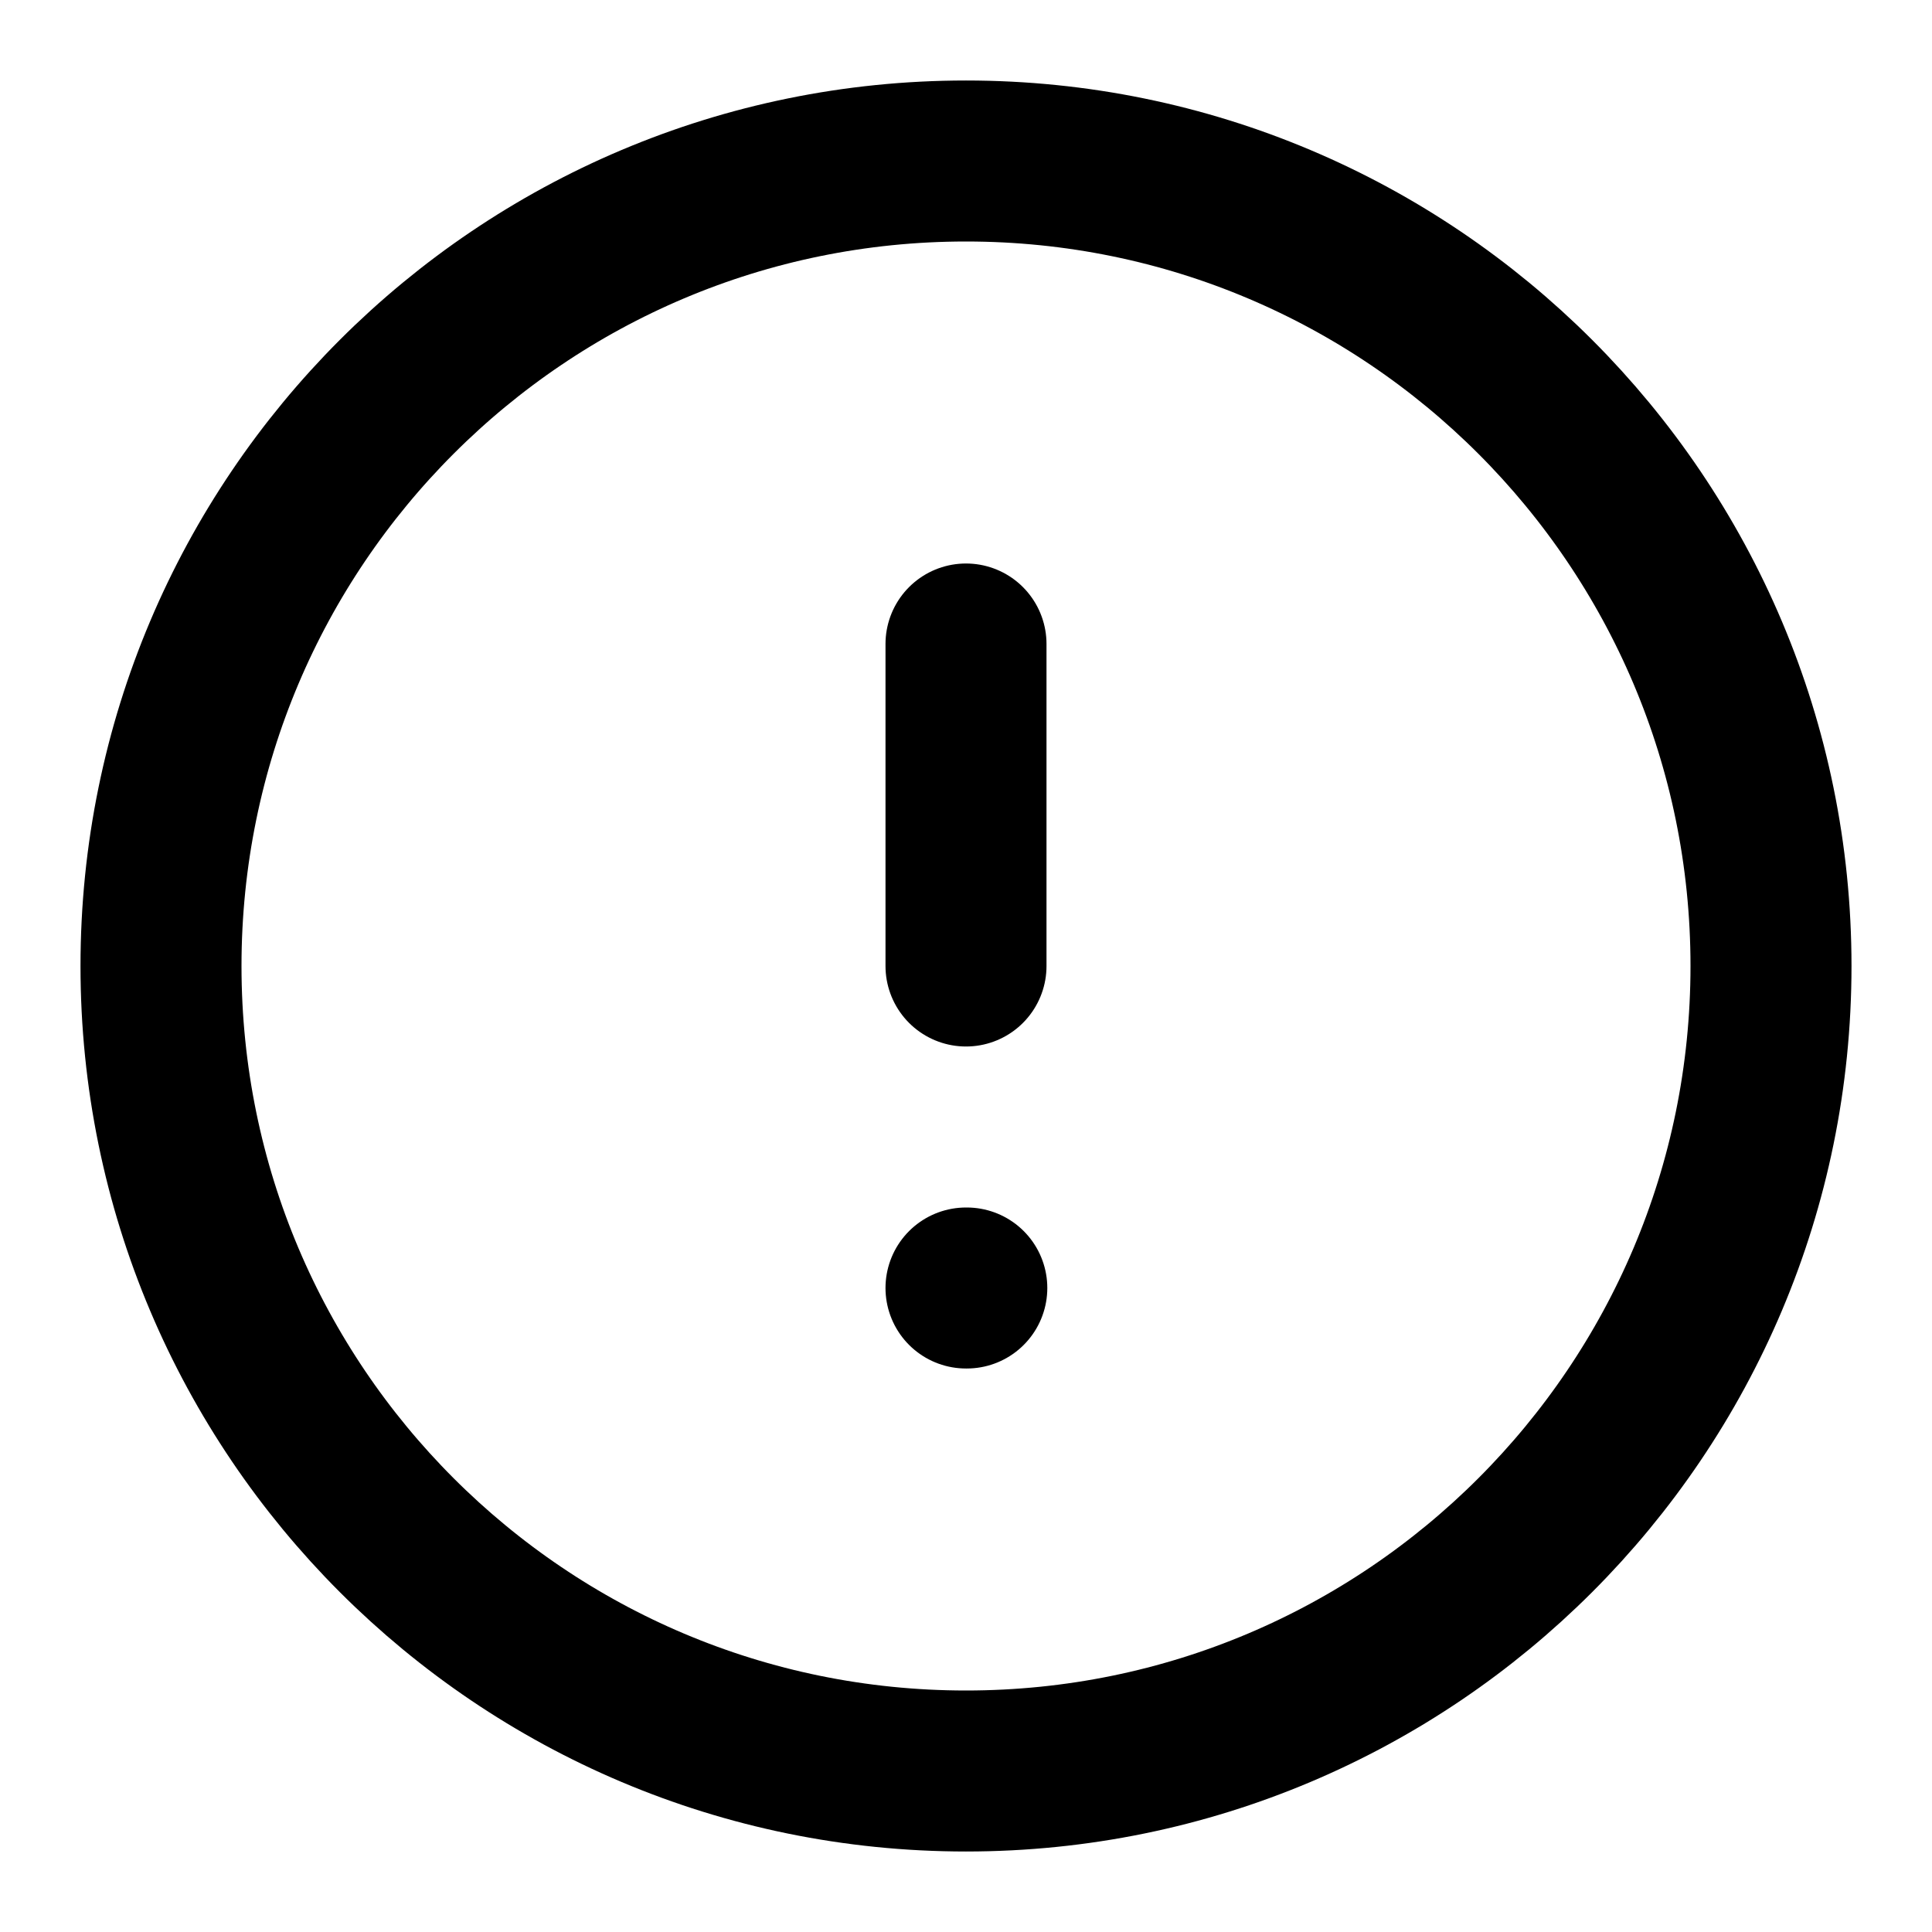
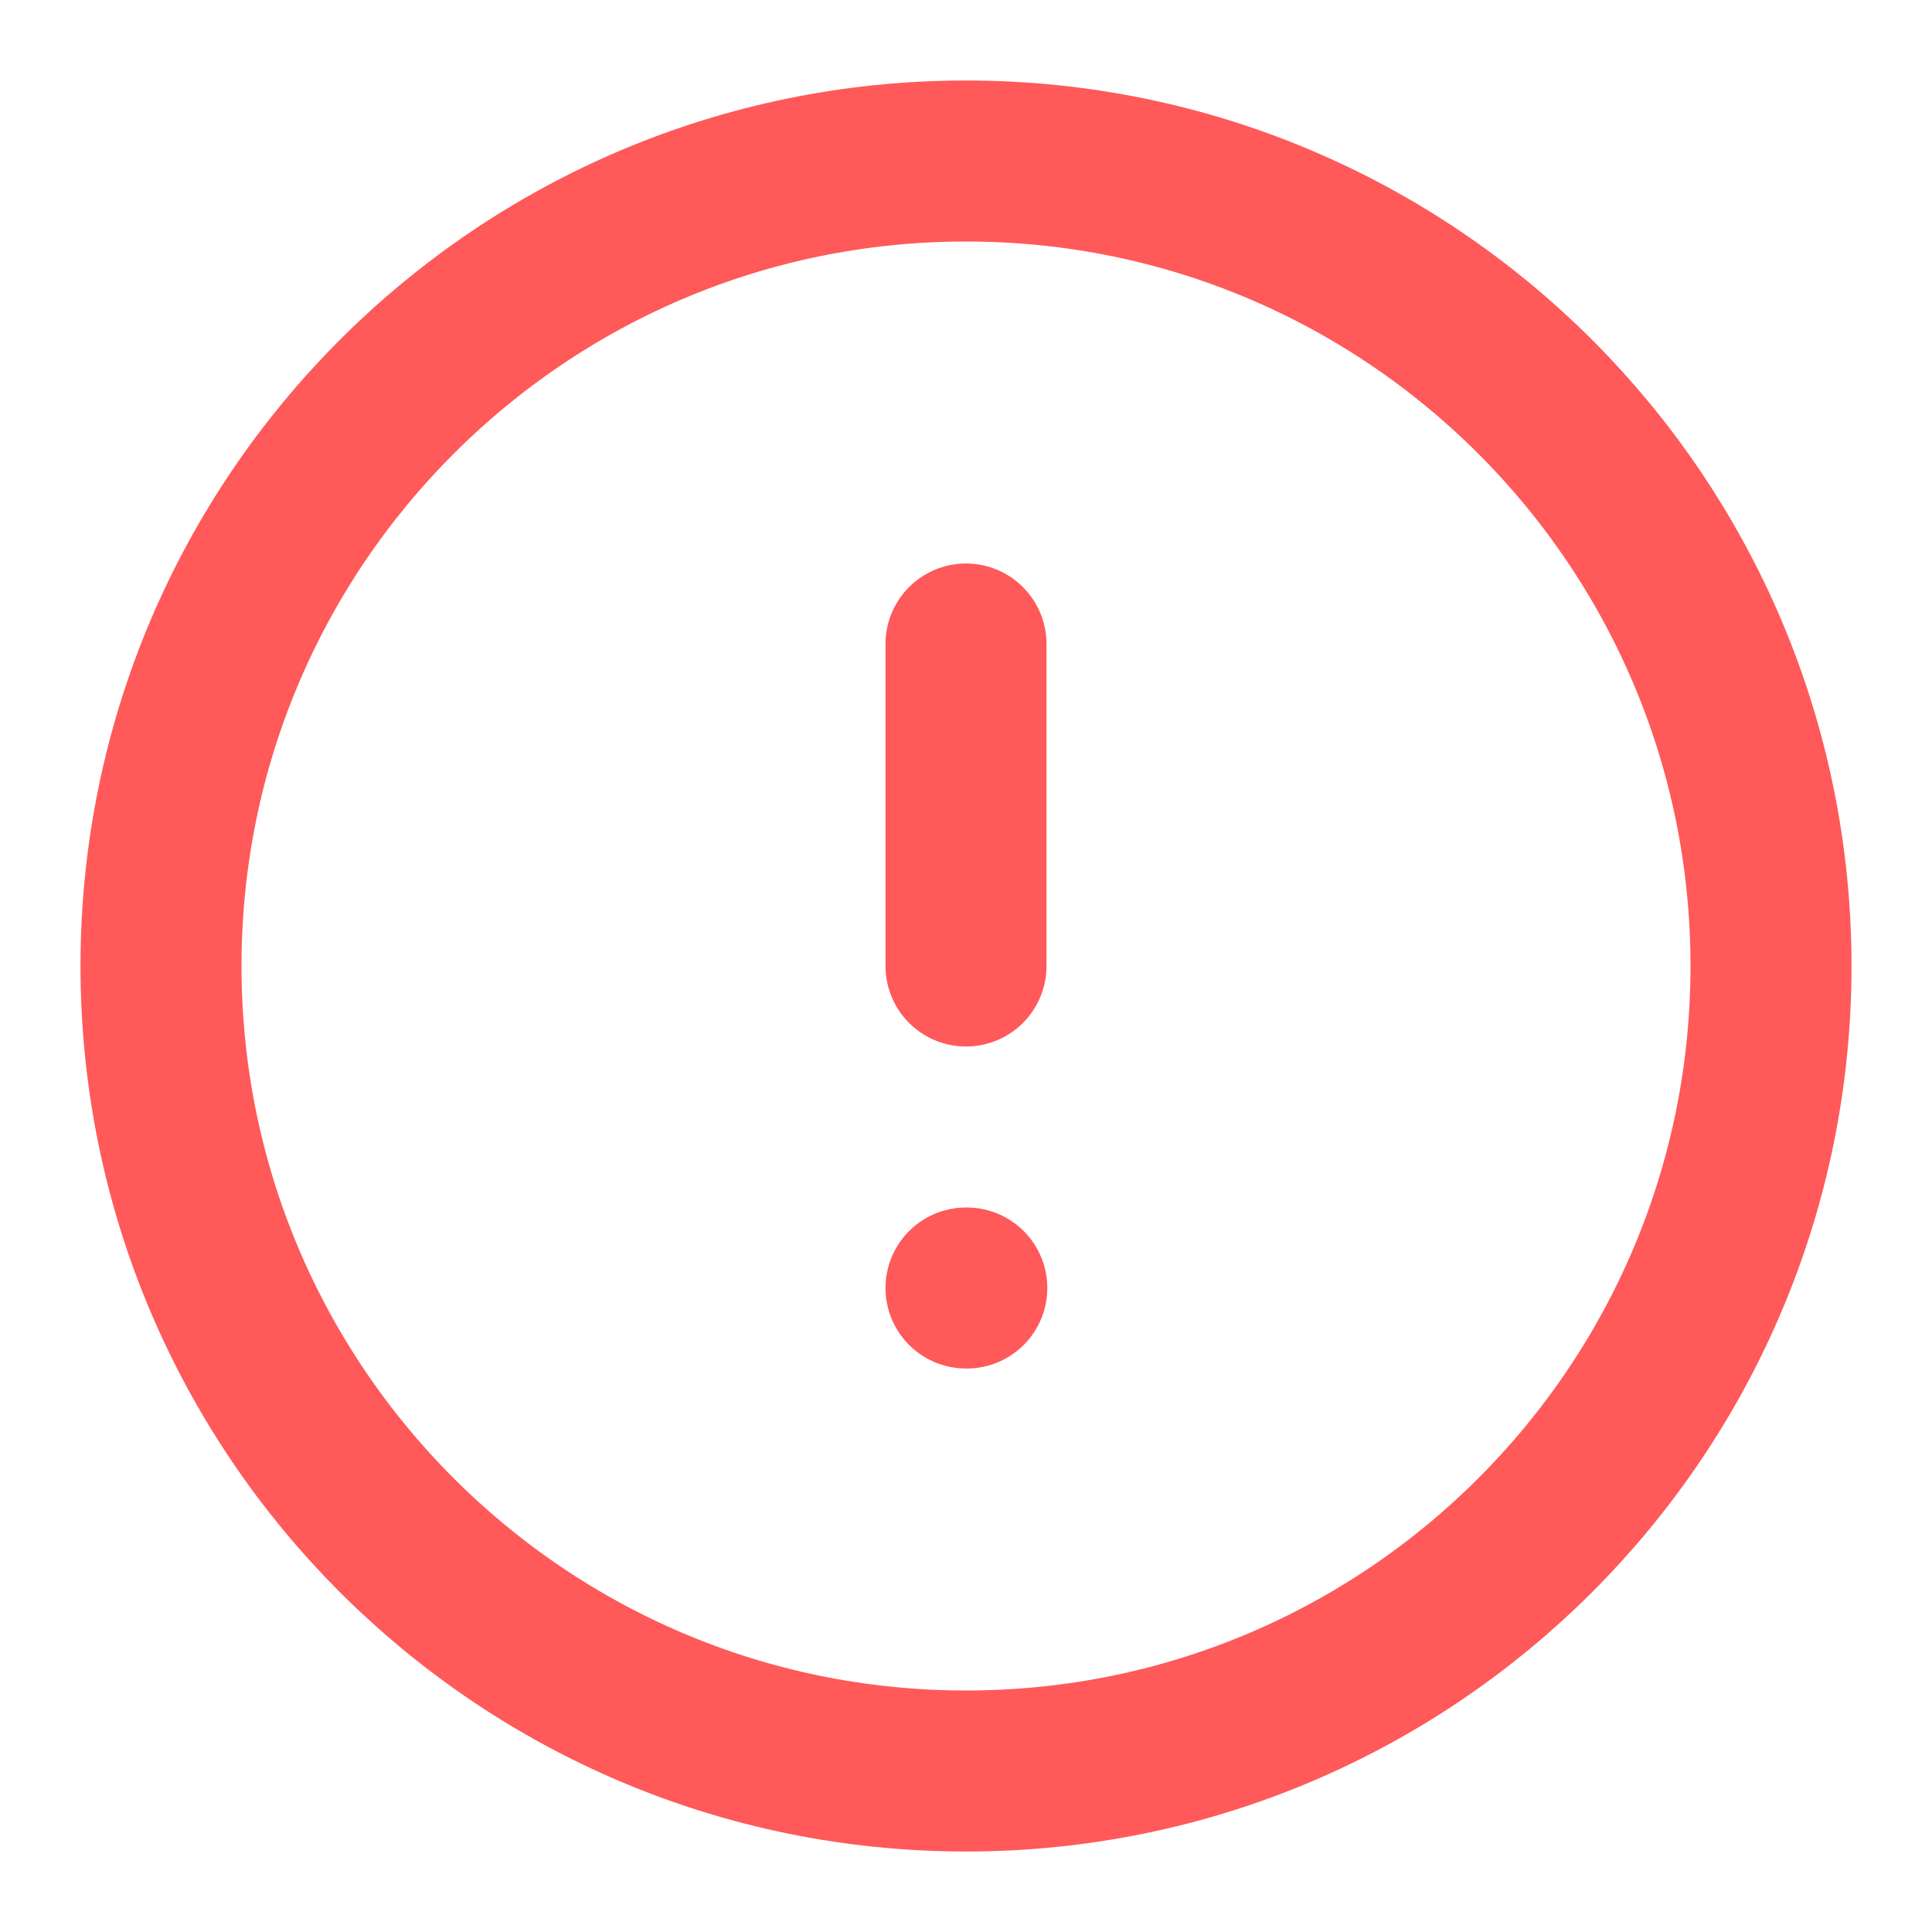
- <svg xmlns="http://www.w3.org/2000/svg" width="24" height="24" viewBox="0 0 24 24" fill="none" stroke="currentColor" stroke-width="2" stroke-linecap="round" stroke-linejoin="round" class="lucide lucide-circle-alert">
+ <svg xmlns="http://www.w3.org/2000/svg" width="24" height="24" viewBox="0 0 24 24" fill="none" stroke="#FF5959" stroke-width="2" stroke-linecap="round" stroke-linejoin="round" class="lucide lucide-circle-alert">
  <circle cx="12" cy="12" r="10" />
  <line x1="12" x2="12" y1="8" y2="12" />
  <line x1="12" x2="12.01" y1="16" y2="16" />
</svg>
